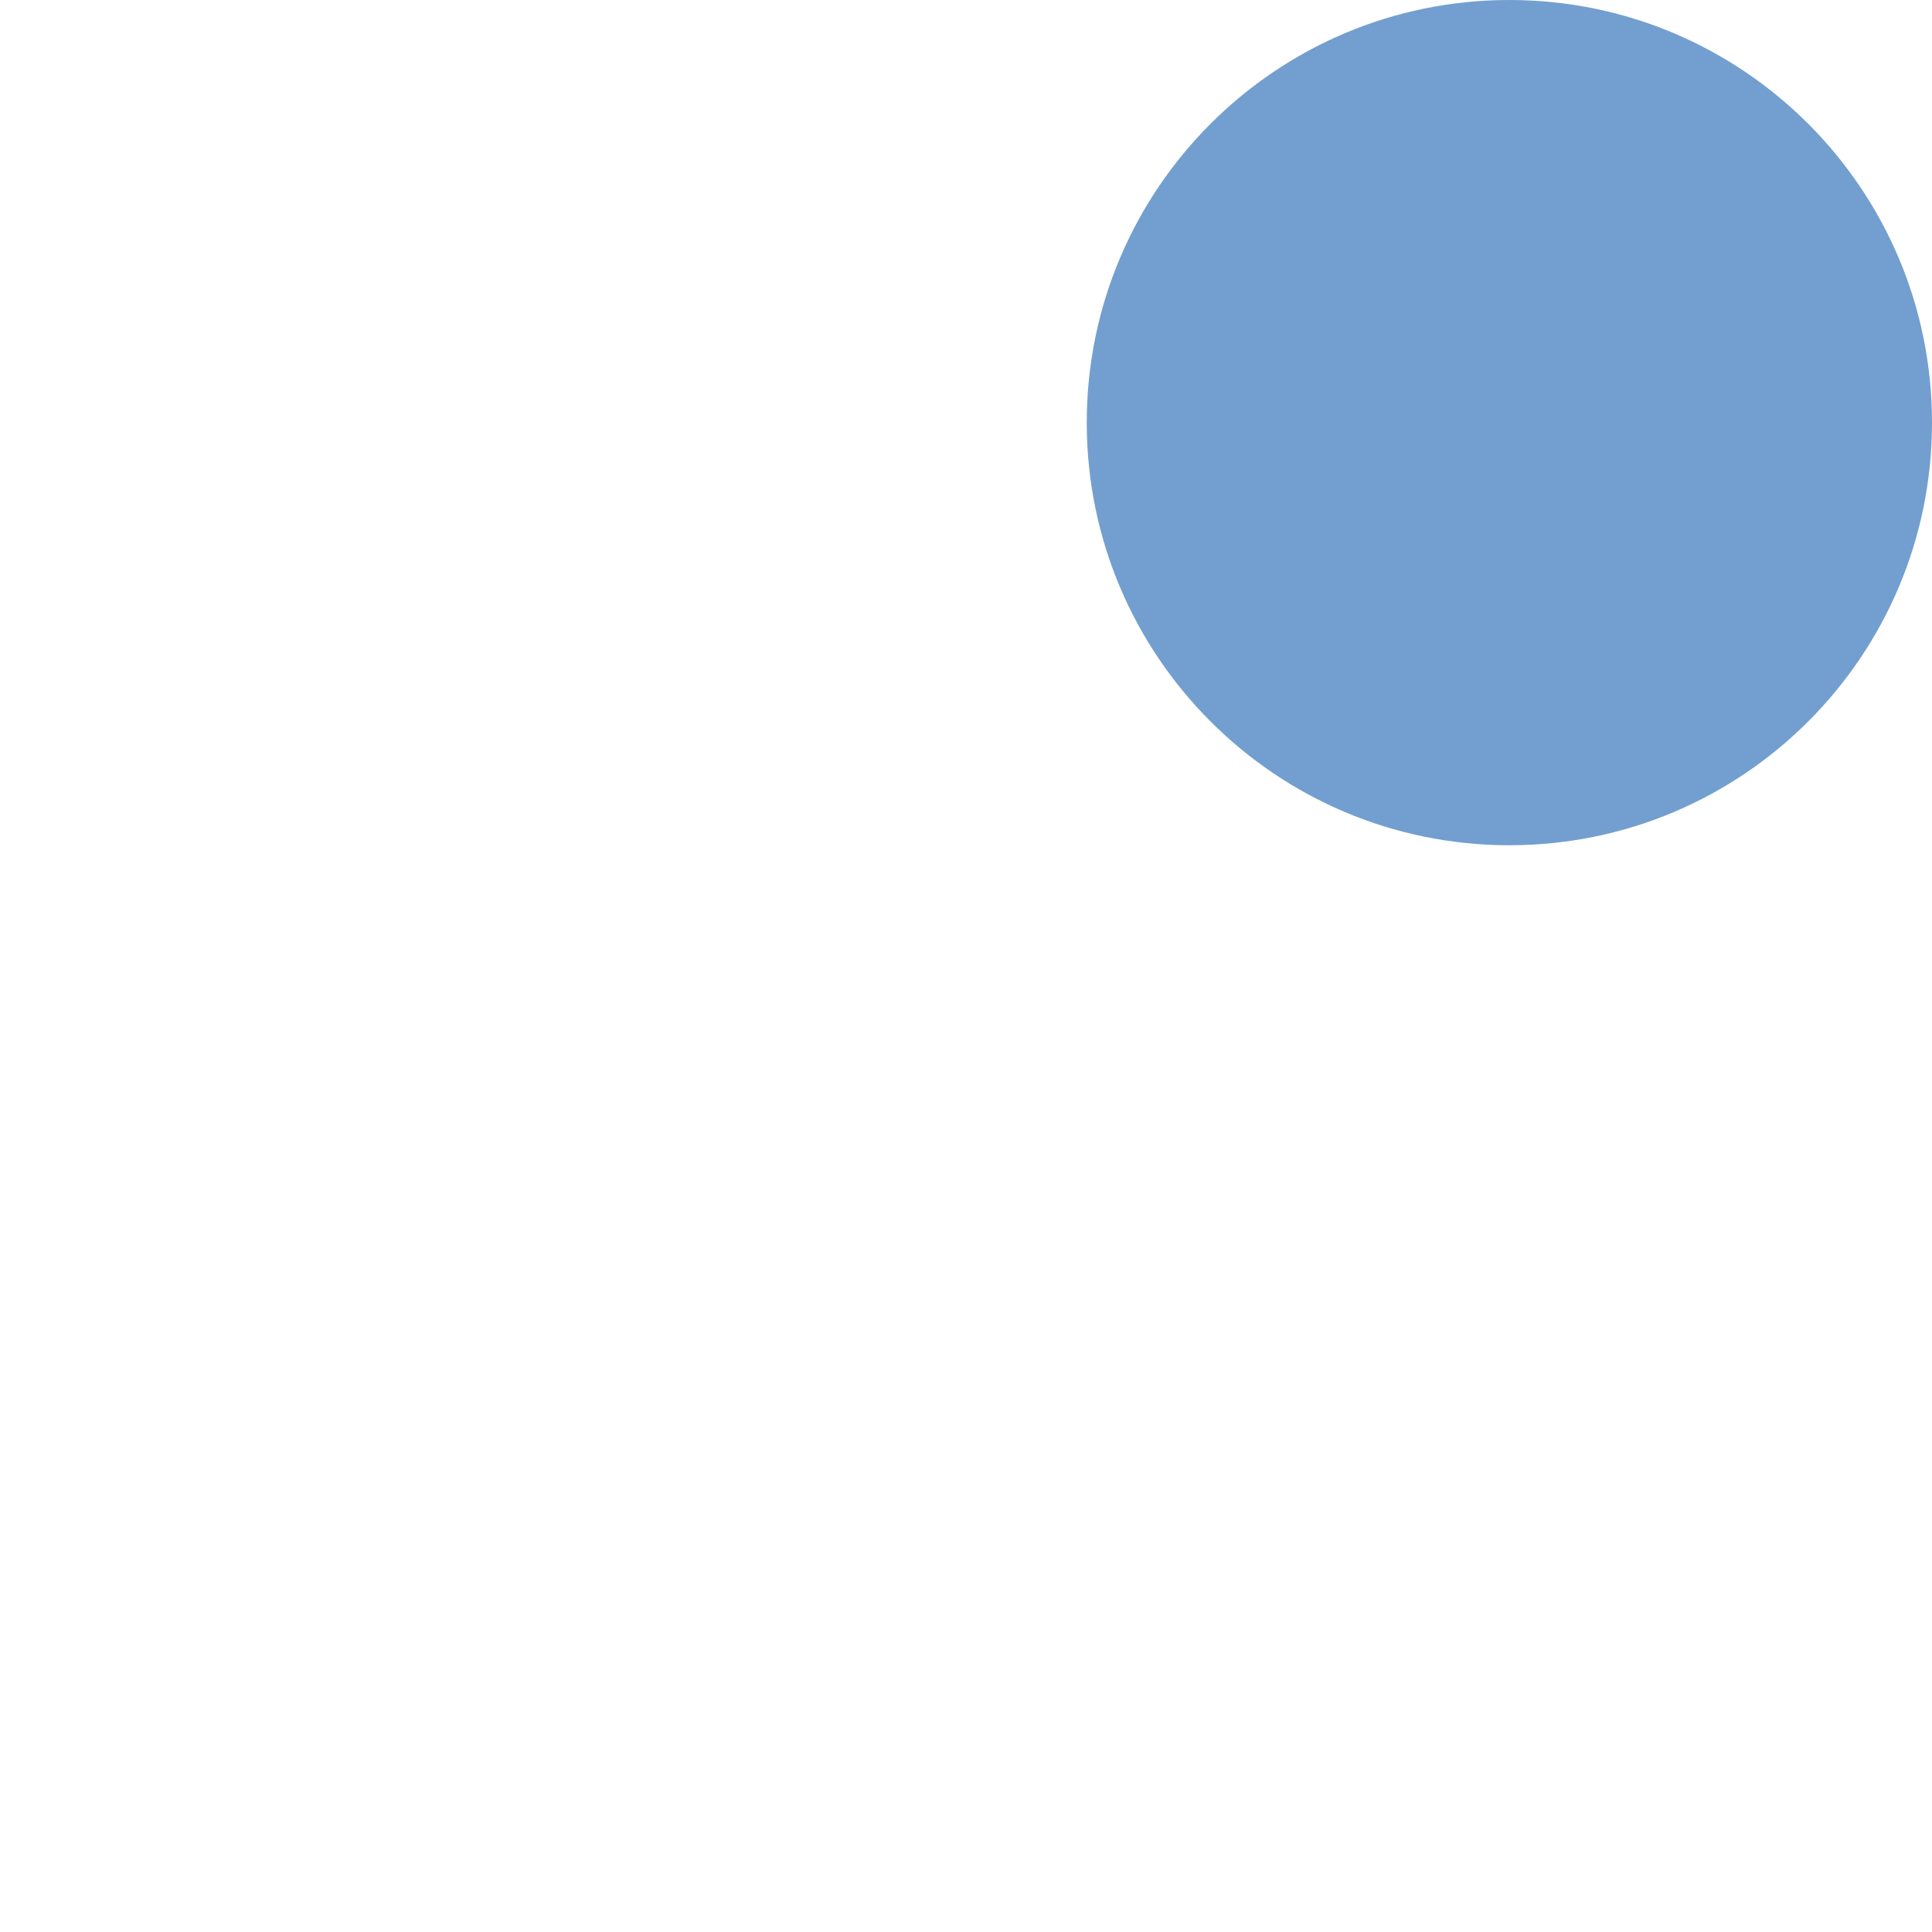
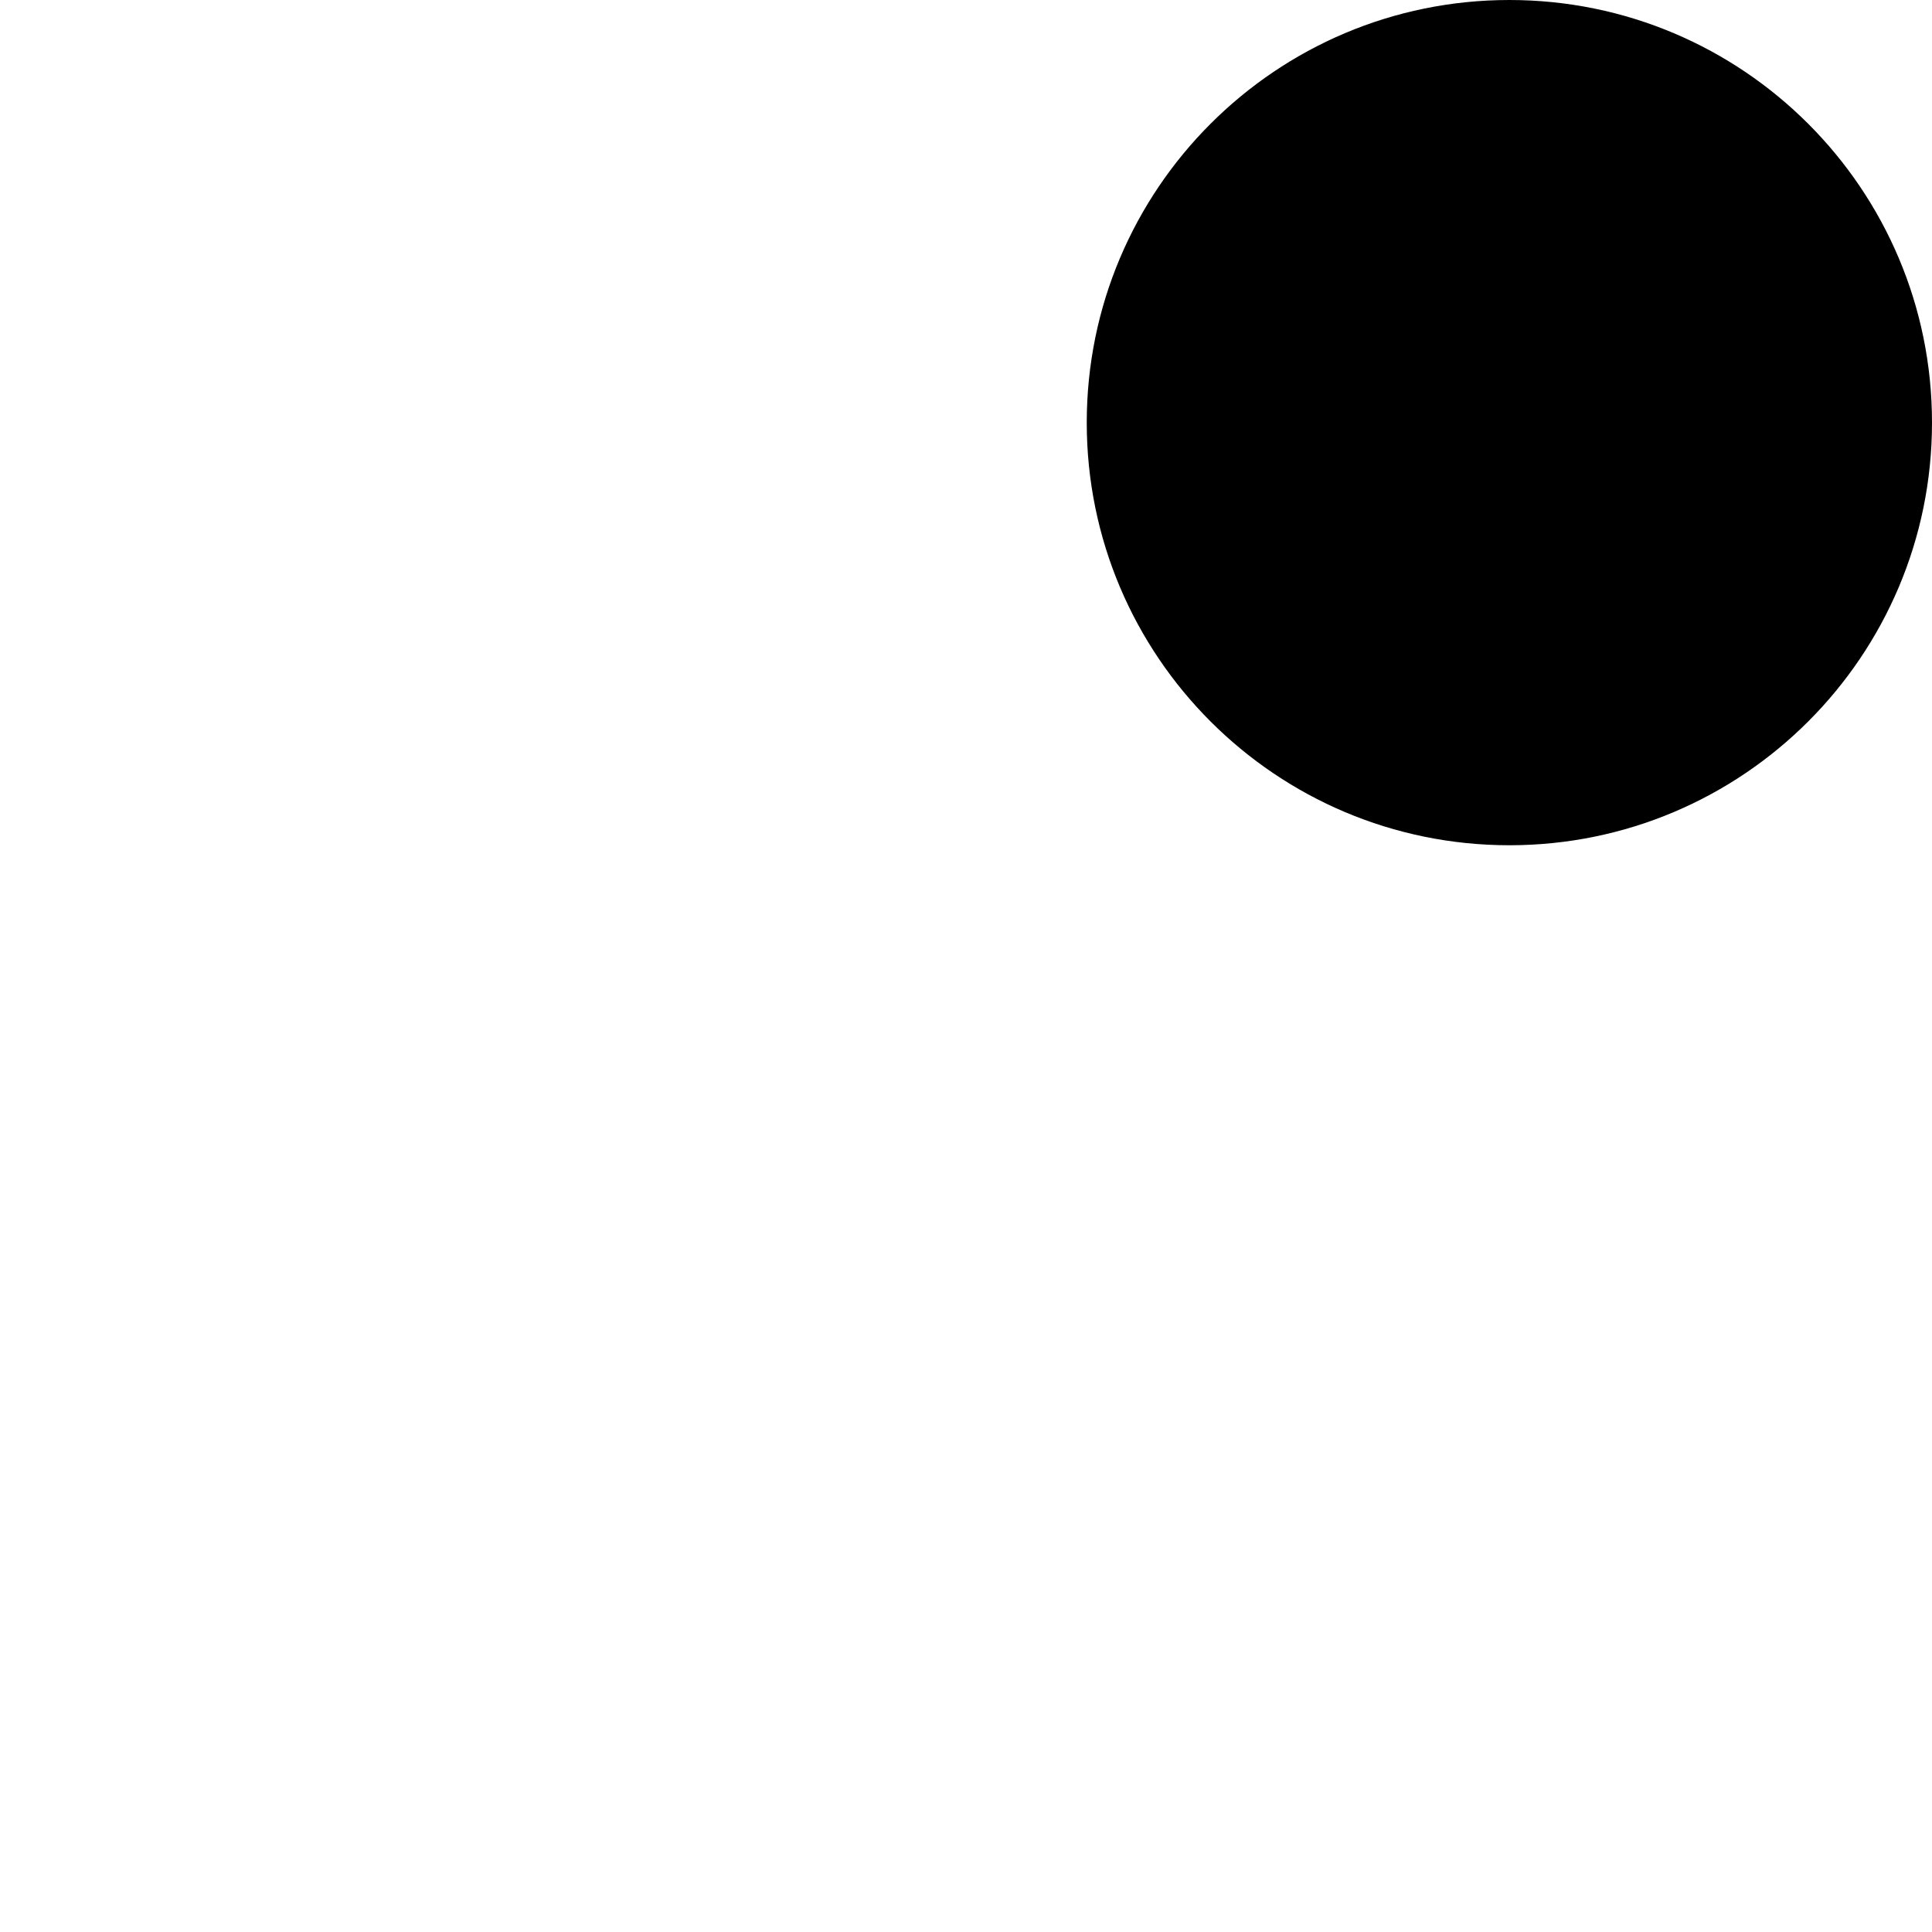
<svg xmlns="http://www.w3.org/2000/svg" version="1.1" viewBox="0 0 16 16">
  <g transform="translate(-501 -195)">
-     <path d="m513.5 195c-1.933 0-3.5 1.567-3.5 3.5s1.567 3.5 3.5 3.5 3.5-1.567 3.5-3.5-1.567-3.5-3.5-3.5z" fill="#729fcf" />
+     <path d="m513.5 195c-1.933 0-3.5 1.567-3.5 3.5s1.567 3.5 3.5 3.5 3.5-1.567 3.5-3.5-1.567-3.5-3.5-3.5z" fill="Highlight" />
  </g>
</svg>
